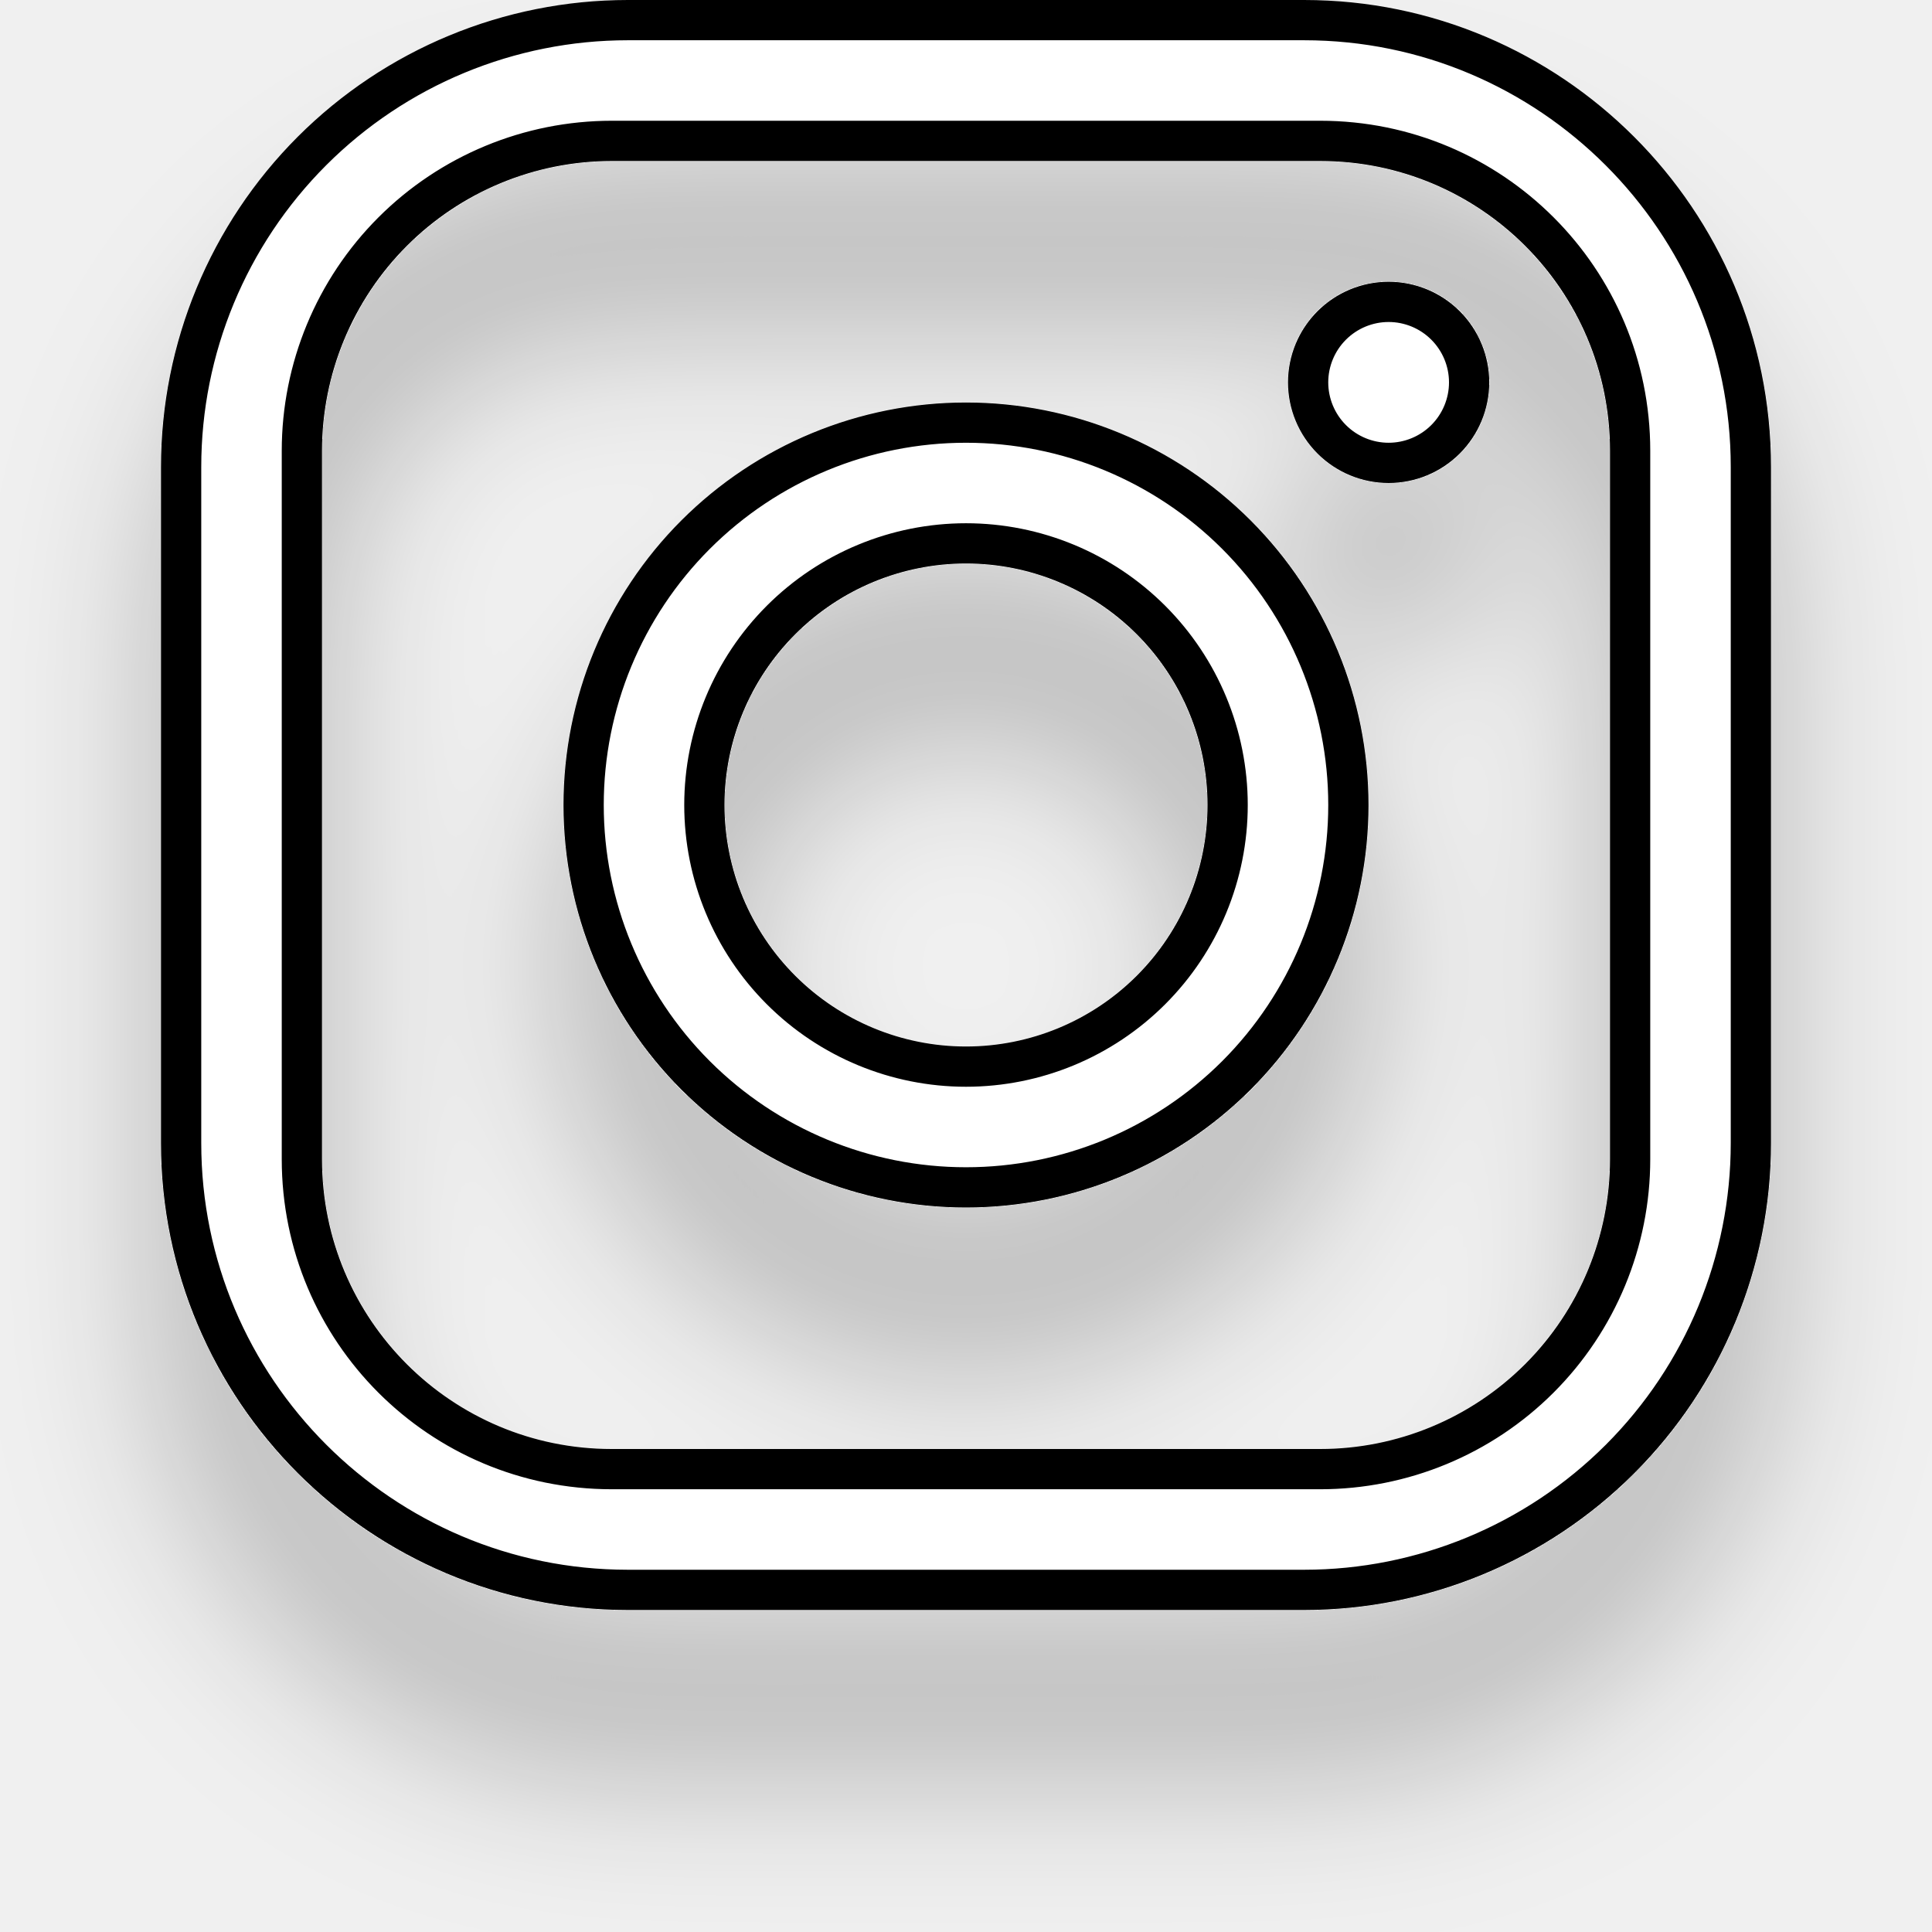
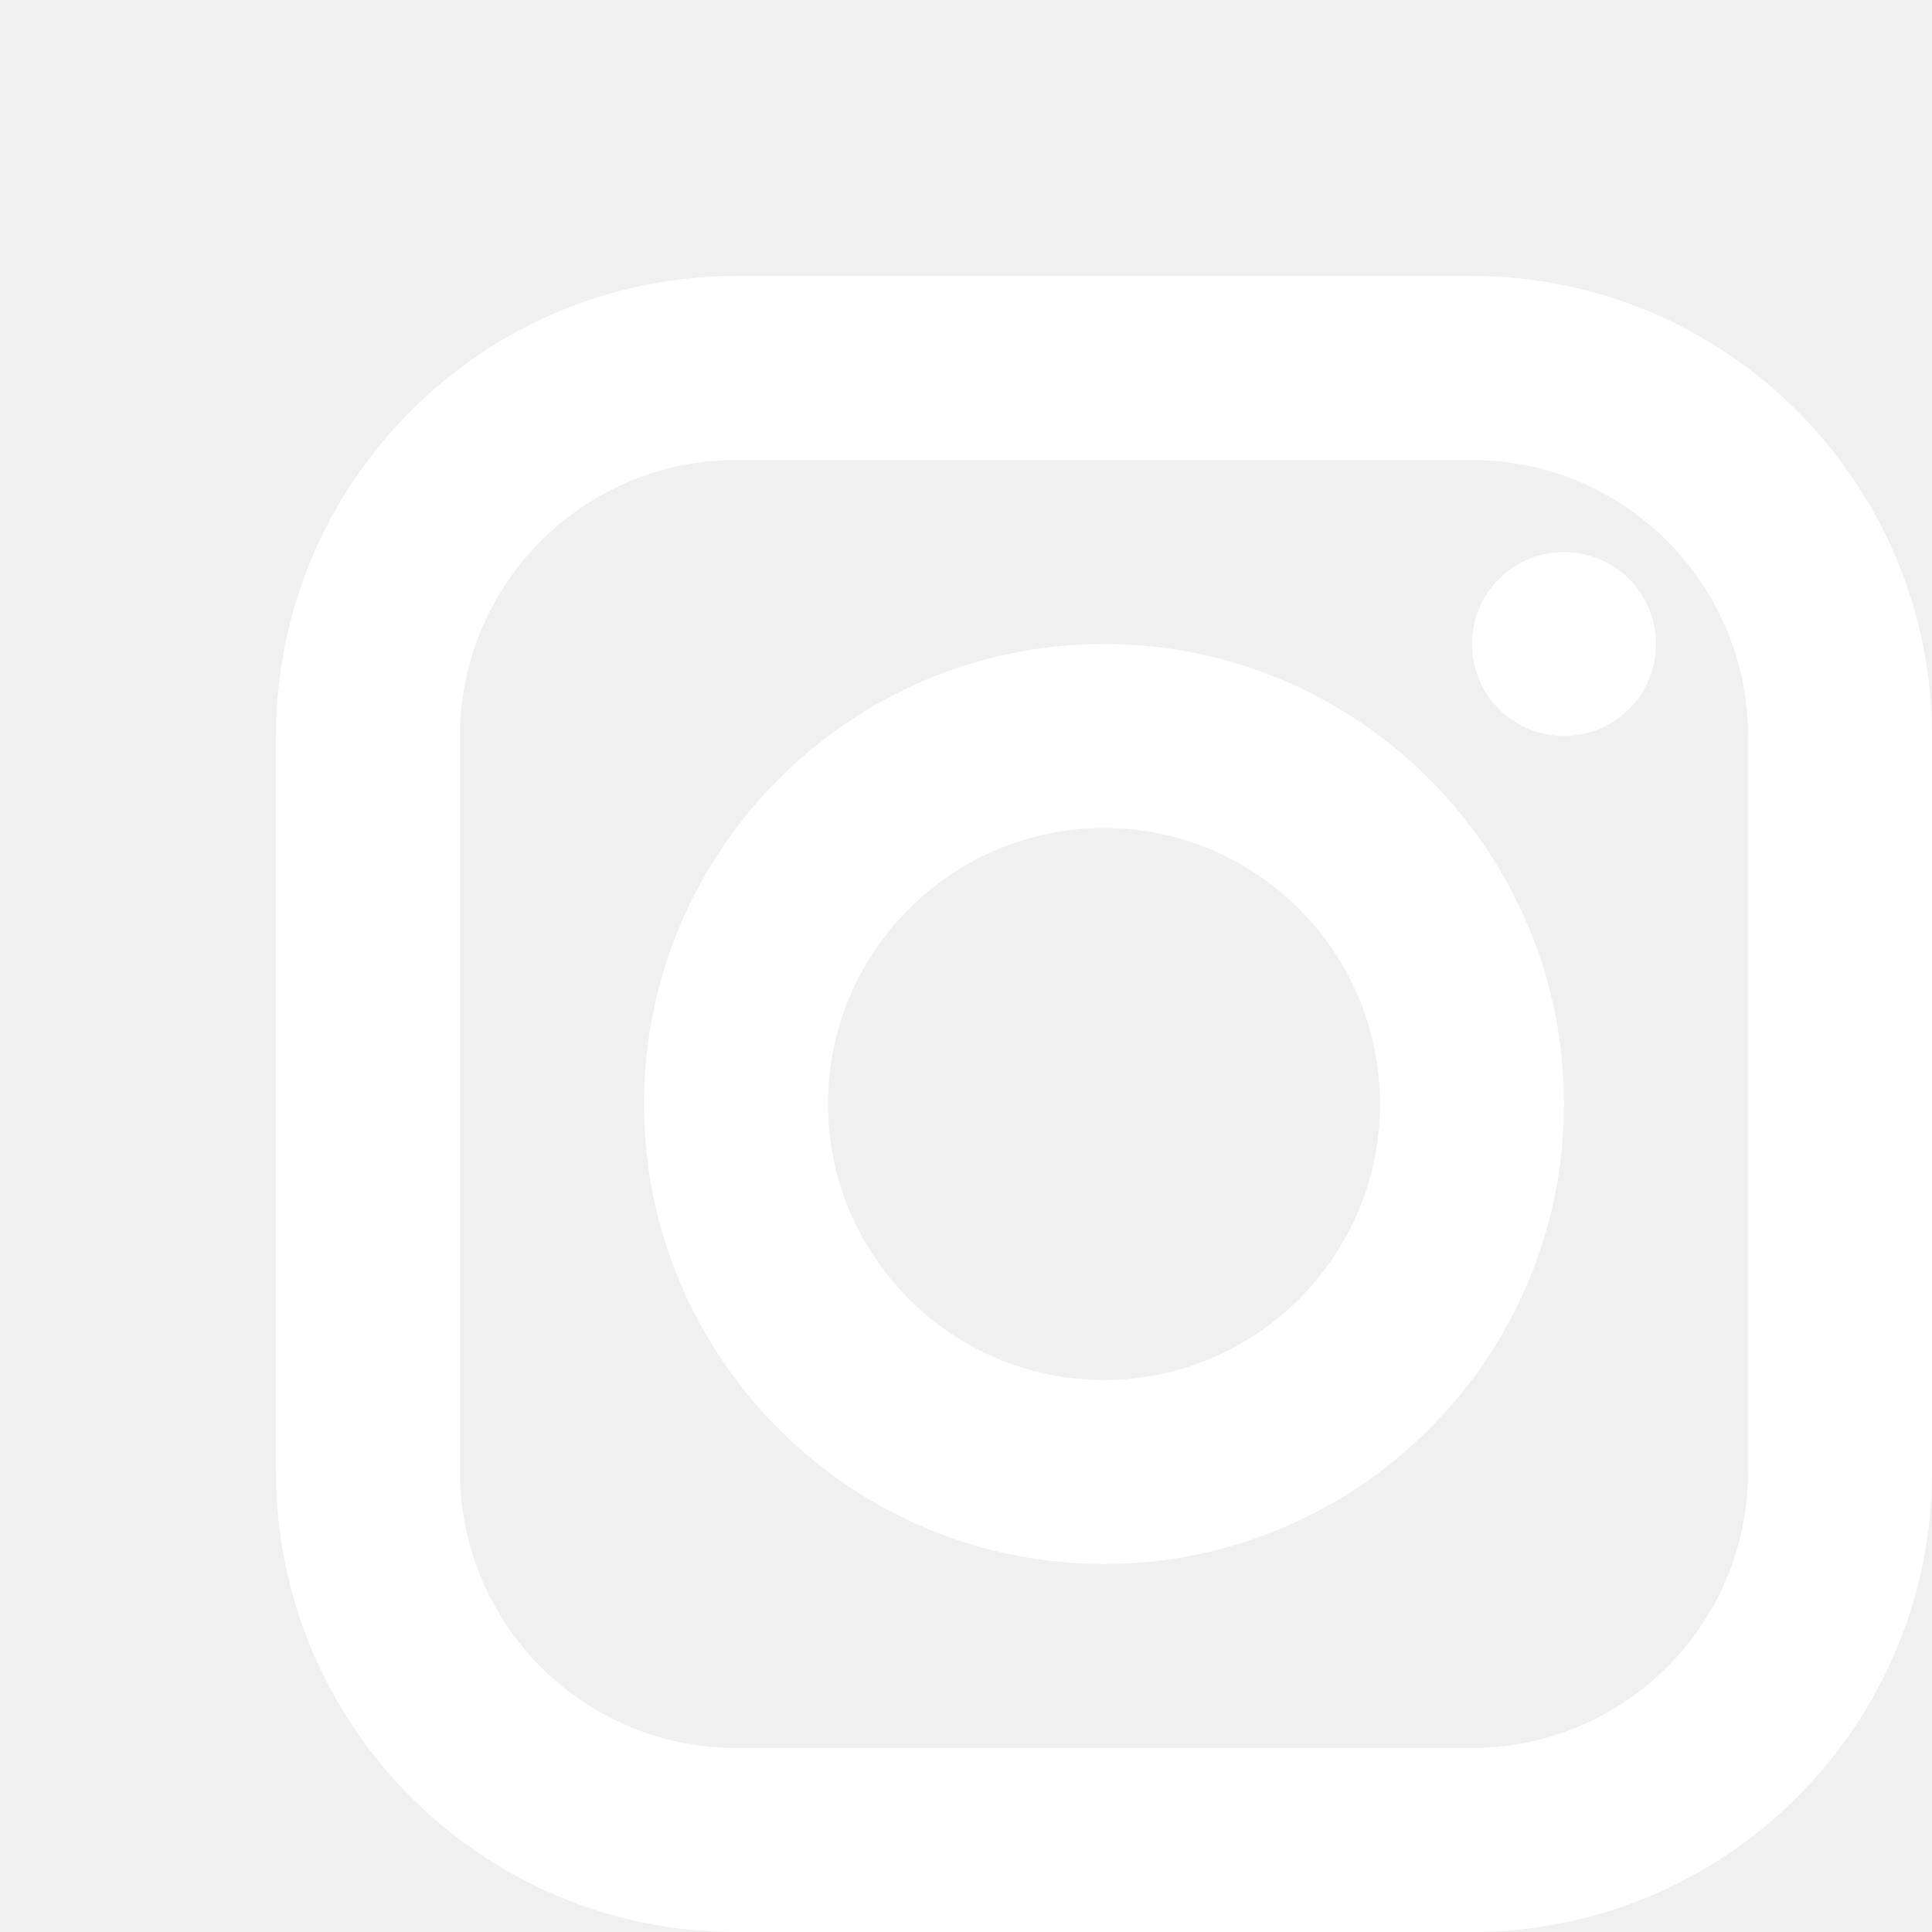
- <svg xmlns="http://www.w3.org/2000/svg" width="48" height="48" viewBox="0 0 48 48" fill="none">
-   <g filter="url(#filter0_d_64_682)">
-     <path d="M15.6 0H32.4C38.8 0 44 5.2 44 11.6V28.4C44 31.477 42.778 34.427 40.602 36.602C38.427 38.778 35.477 40 32.4 40H15.6C9.2 40 4 34.8 4 28.4V11.6C4 8.523 5.222 5.573 7.398 3.398C9.573 1.222 12.524 0 15.6 0ZM15.2 4C13.29 4 11.459 4.759 10.109 6.109C8.759 7.459 8 9.29 8 11.2V28.8C8 32.78 11.22 36 15.2 36H32.8C34.71 36 36.541 35.241 37.891 33.891C39.241 32.541 40 30.71 40 28.8V11.2C40 7.22 36.78 4 32.8 4H15.2ZM34.5 7C35.163 7 35.799 7.263 36.268 7.732C36.737 8.201 37 8.837 37 9.5C37 10.163 36.737 10.799 36.268 11.268C35.799 11.737 35.163 12 34.5 12C33.837 12 33.201 11.737 32.732 11.268C32.263 10.799 32 10.163 32 9.5C32 8.837 32.263 8.201 32.732 7.732C33.201 7.263 33.837 7 34.5 7ZM24 10C26.652 10 29.196 11.054 31.071 12.929C32.946 14.804 34 17.348 34 20C34 22.652 32.946 25.196 31.071 27.071C29.196 28.946 26.652 30 24 30C21.348 30 18.804 28.946 16.929 27.071C15.054 25.196 14 22.652 14 20C14 17.348 15.054 14.804 16.929 12.929C18.804 11.054 21.348 10 24 10ZM24 14C22.409 14 20.883 14.632 19.757 15.757C18.632 16.883 18 18.409 18 20C18 21.591 18.632 23.117 19.757 24.243C20.883 25.368 22.409 26 24 26C25.591 26 27.117 25.368 28.243 24.243C29.368 23.117 30 21.591 30 20C30 18.409 29.368 16.883 28.243 15.757C27.117 14.632 25.591 14 24 14Z" fill="white" />
-     <path d="M15.6 0.5H32.4C38.524 0.5 43.5 5.476 43.5 11.6V28.4C43.5 31.344 42.331 34.167 40.249 36.249C38.167 38.331 35.344 39.5 32.4 39.5H15.6C9.476 39.5 4.5 34.524 4.5 28.4V11.6C4.5 8.656 5.669 5.833 7.751 3.751C9.833 1.669 12.656 0.5 15.6 0.5ZM15.2 3.5C13.158 3.5 11.199 4.311 9.755 5.755C8.311 7.199 7.5 9.158 7.5 11.2V28.8C7.5 33.056 10.944 36.5 15.2 36.5H32.8C34.842 36.5 36.801 35.689 38.245 34.245C39.689 32.801 40.5 30.842 40.5 28.8V11.2C40.5 6.944 37.056 3.5 32.8 3.5H15.2ZM34.5 7.5C35.03 7.5 35.539 7.711 35.914 8.086C36.289 8.461 36.5 8.97 36.5 9.5C36.5 10.03 36.289 10.539 35.914 10.914C35.539 11.289 35.03 11.5 34.5 11.5C33.97 11.5 33.461 11.289 33.086 10.914C32.711 10.539 32.5 10.03 32.5 9.5C32.5 8.97 32.711 8.461 33.086 8.086C33.461 7.711 33.97 7.5 34.5 7.5ZM24 10.5C26.52 10.5 28.936 11.501 30.718 13.283C32.499 15.064 33.5 17.48 33.5 20C33.5 22.52 32.499 24.936 30.718 26.718C28.936 28.499 26.52 29.5 24 29.5C21.48 29.5 19.064 28.499 17.282 26.718C15.501 24.936 14.5 22.52 14.5 20C14.5 17.48 15.501 15.064 17.282 13.283C19.064 11.501 21.48 10.5 24 10.5ZM24 13.5C22.276 13.5 20.623 14.185 19.404 15.404C18.185 16.623 17.5 18.276 17.5 20C17.5 21.724 18.185 23.377 19.404 24.596C20.623 25.815 22.276 26.5 24 26.5C25.724 26.5 27.377 25.815 28.596 24.596C29.815 23.377 30.5 21.724 30.5 20C30.5 18.276 29.815 16.623 28.596 15.404C27.377 14.185 25.724 13.5 24 13.5Z" stroke="black" />
-   </g>
-   <defs>
-     <filter id="filter0_d_64_682" x="0" y="0" width="48" height="48" filterUnits="userSpaceOnUse" color-interpolation-filters="sRGB">
-       <feFlood flood-opacity="0" result="BackgroundImageFix" />
-       <feColorMatrix in="SourceAlpha" type="matrix" values="0 0 0 0 0 0 0 0 0 0 0 0 0 0 0 0 0 0 127 0" result="hardAlpha" />
-       <feOffset dy="4" />
-       <feGaussianBlur stdDeviation="2" />
-       <feComposite in2="hardAlpha" operator="out" />
-       <feColorMatrix type="matrix" values="0 0 0 0 0 0 0 0 0 0 0 0 0 0 0 0 0 0 0.25 0" />
-       <feBlend mode="normal" in2="BackgroundImageFix" result="effect1_dropShadow_64_682" />
-       <feBlend mode="normal" in="SourceGraphic" in2="effect1_dropShadow_64_682" result="shape" />
-     </filter>
-   </defs>
+ <svg xmlns="http://www.w3.org/2000/svg" fill="none" width="40" height="40" viewBox="0 0 21 21">
+   <path d="M 8 3 C 5.243 3 3 5.243 3 8 L 3 16 C 3 18.757 5.243 21 8 21 L 16 21 C 18.757 21 21 18.757 21 16 L 21 8 C 21 5.243 18.757 3 16 3 L 8 3 z M 8 5 L 16 5 C 17.654 5 19 6.346 19 8 L 19 16 C 19 17.654 17.654 19 16 19 L 8 19 C 6.346 19 5 17.654 5 16 L 5 8 C 5 6.346 6.346 5 8 5 z M 17 6 A 1 1 0 0 0 16 7 A 1 1 0 0 0 17 8 A 1 1 0 0 0 18 7 A 1 1 0 0 0 17 6 z M 12 7 C 9.243 7 7 9.243 7 12 C 7 14.757 9.243 17 12 17 C 14.757 17 17 14.757 17 12 C 17 9.243 14.757 7 12 7 z M 12 9 C 13.654 9 15 10.346 15 12 C 15 13.654 13.654 15 12 15 C 10.346 15 9 13.654 9 12 C 9 10.346 10.346 9 12 9 z" fill="white" />
</svg>
